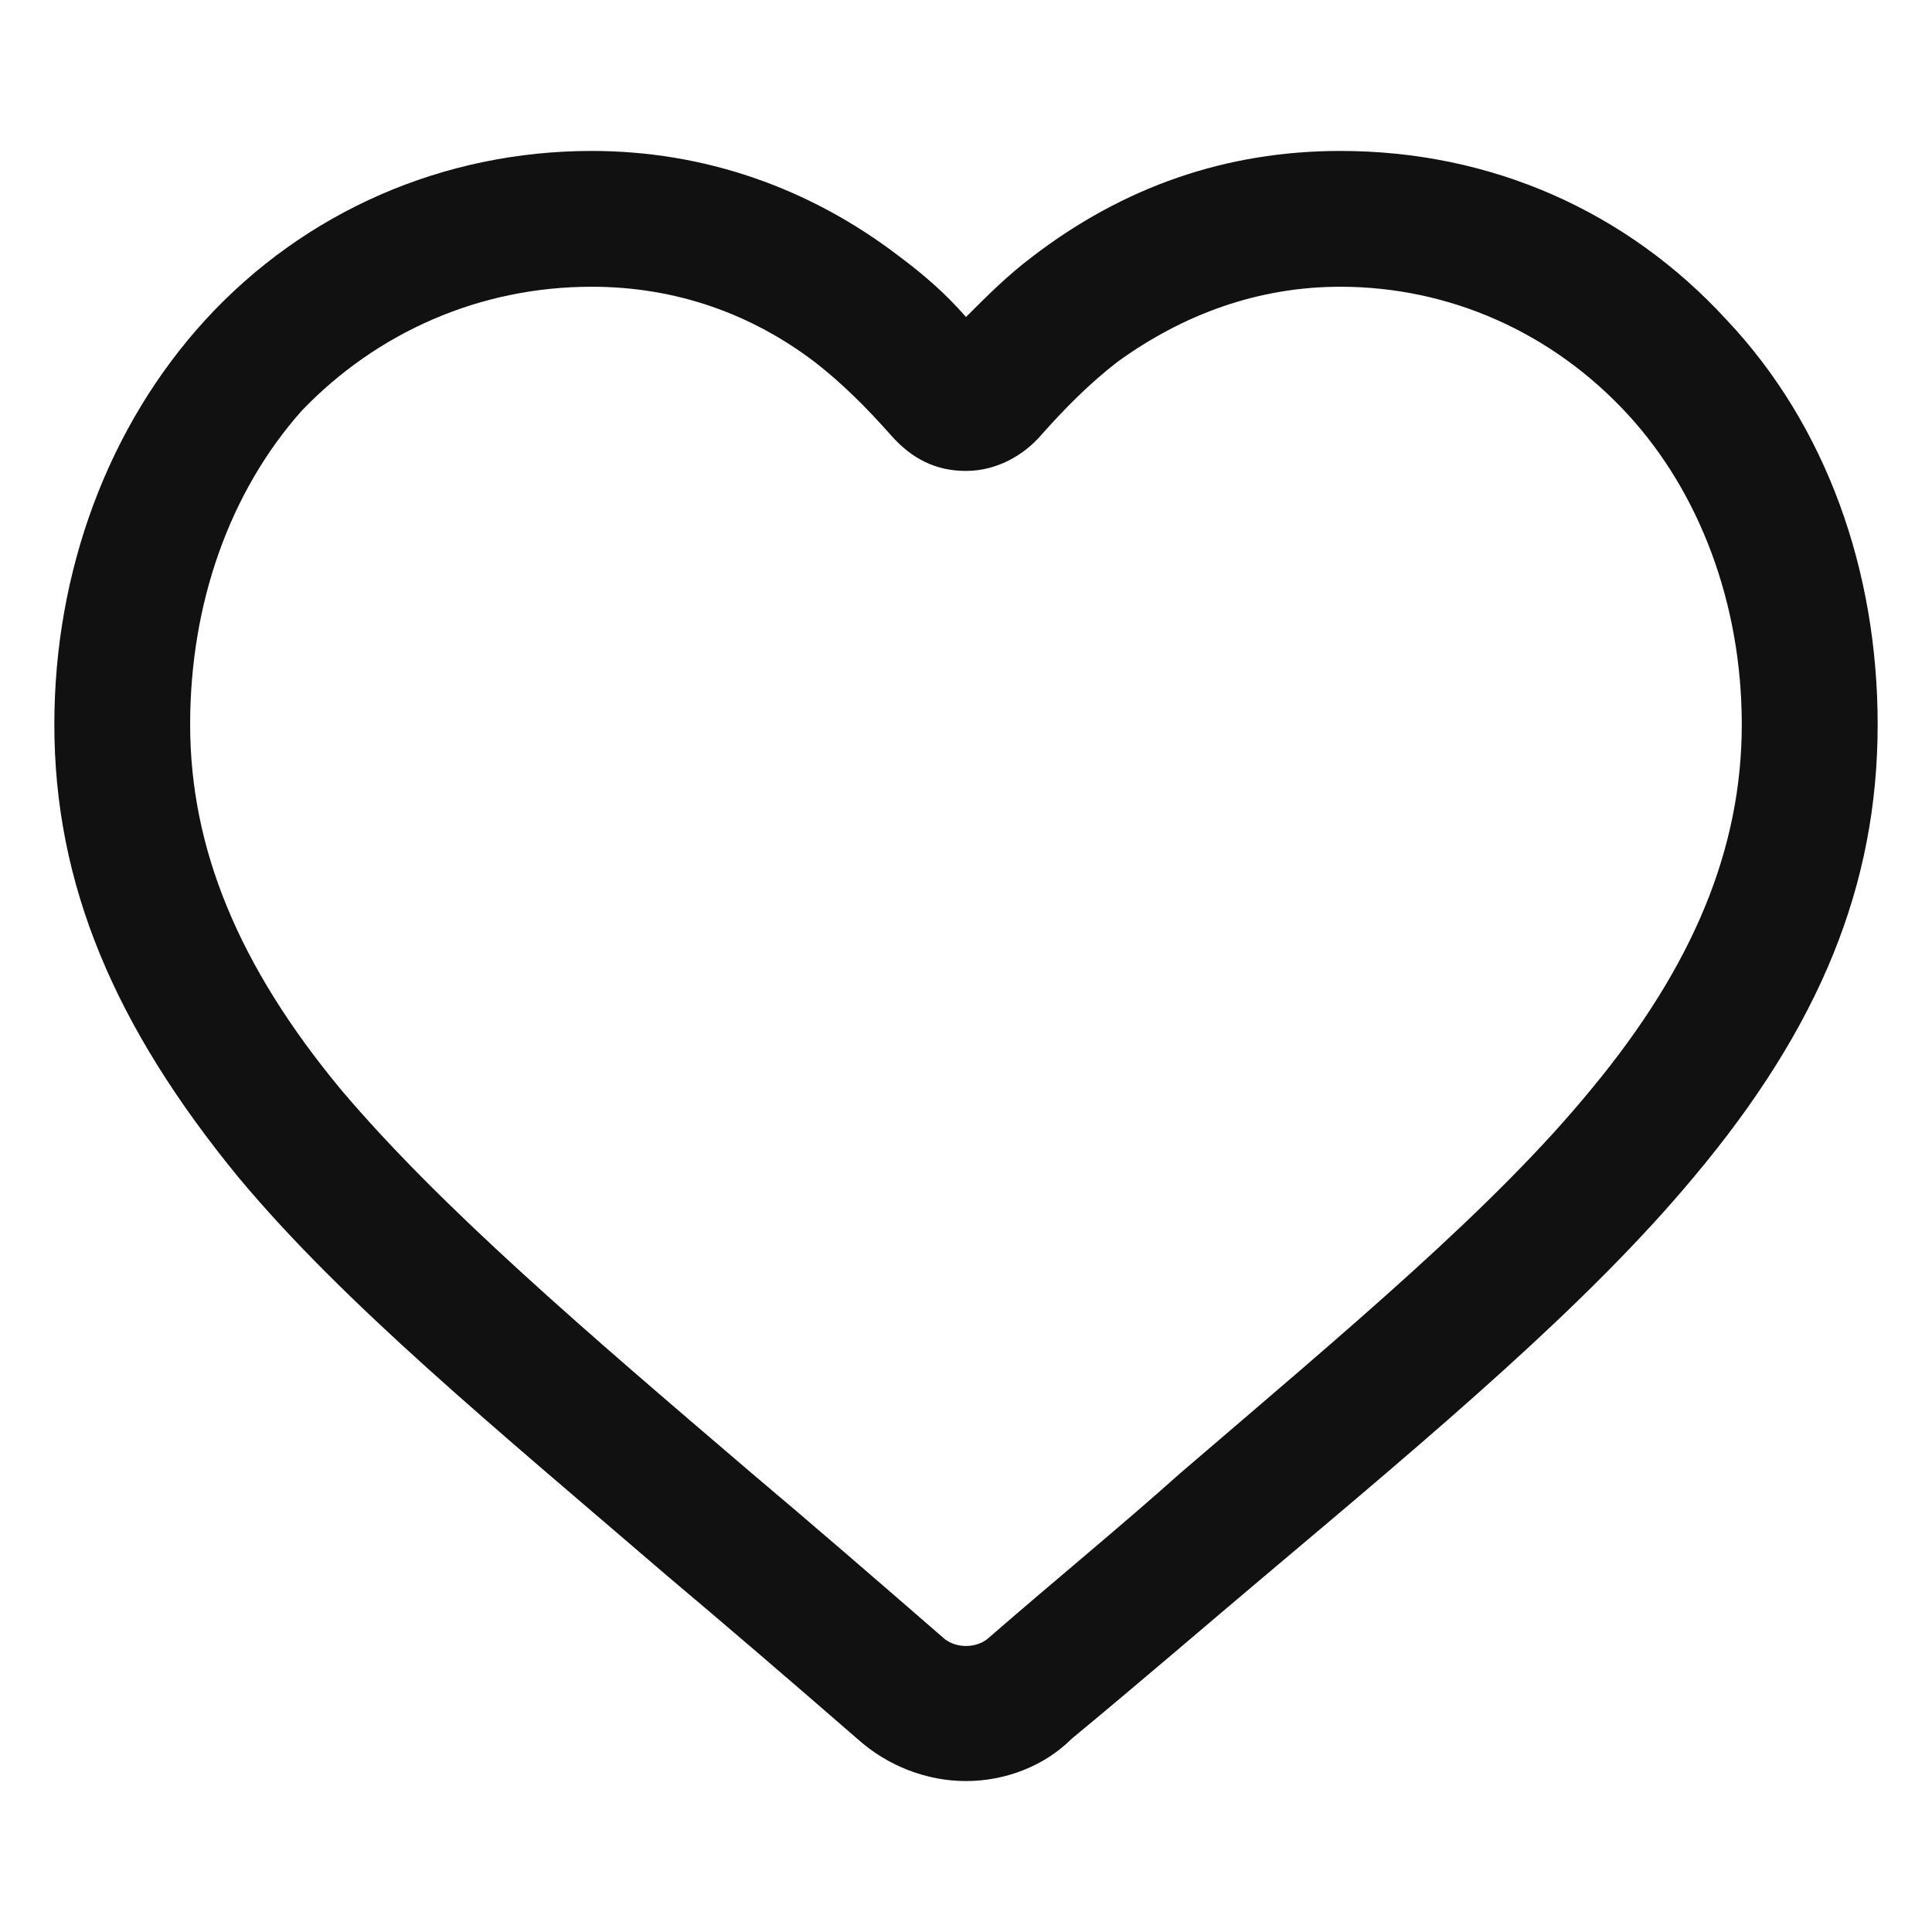
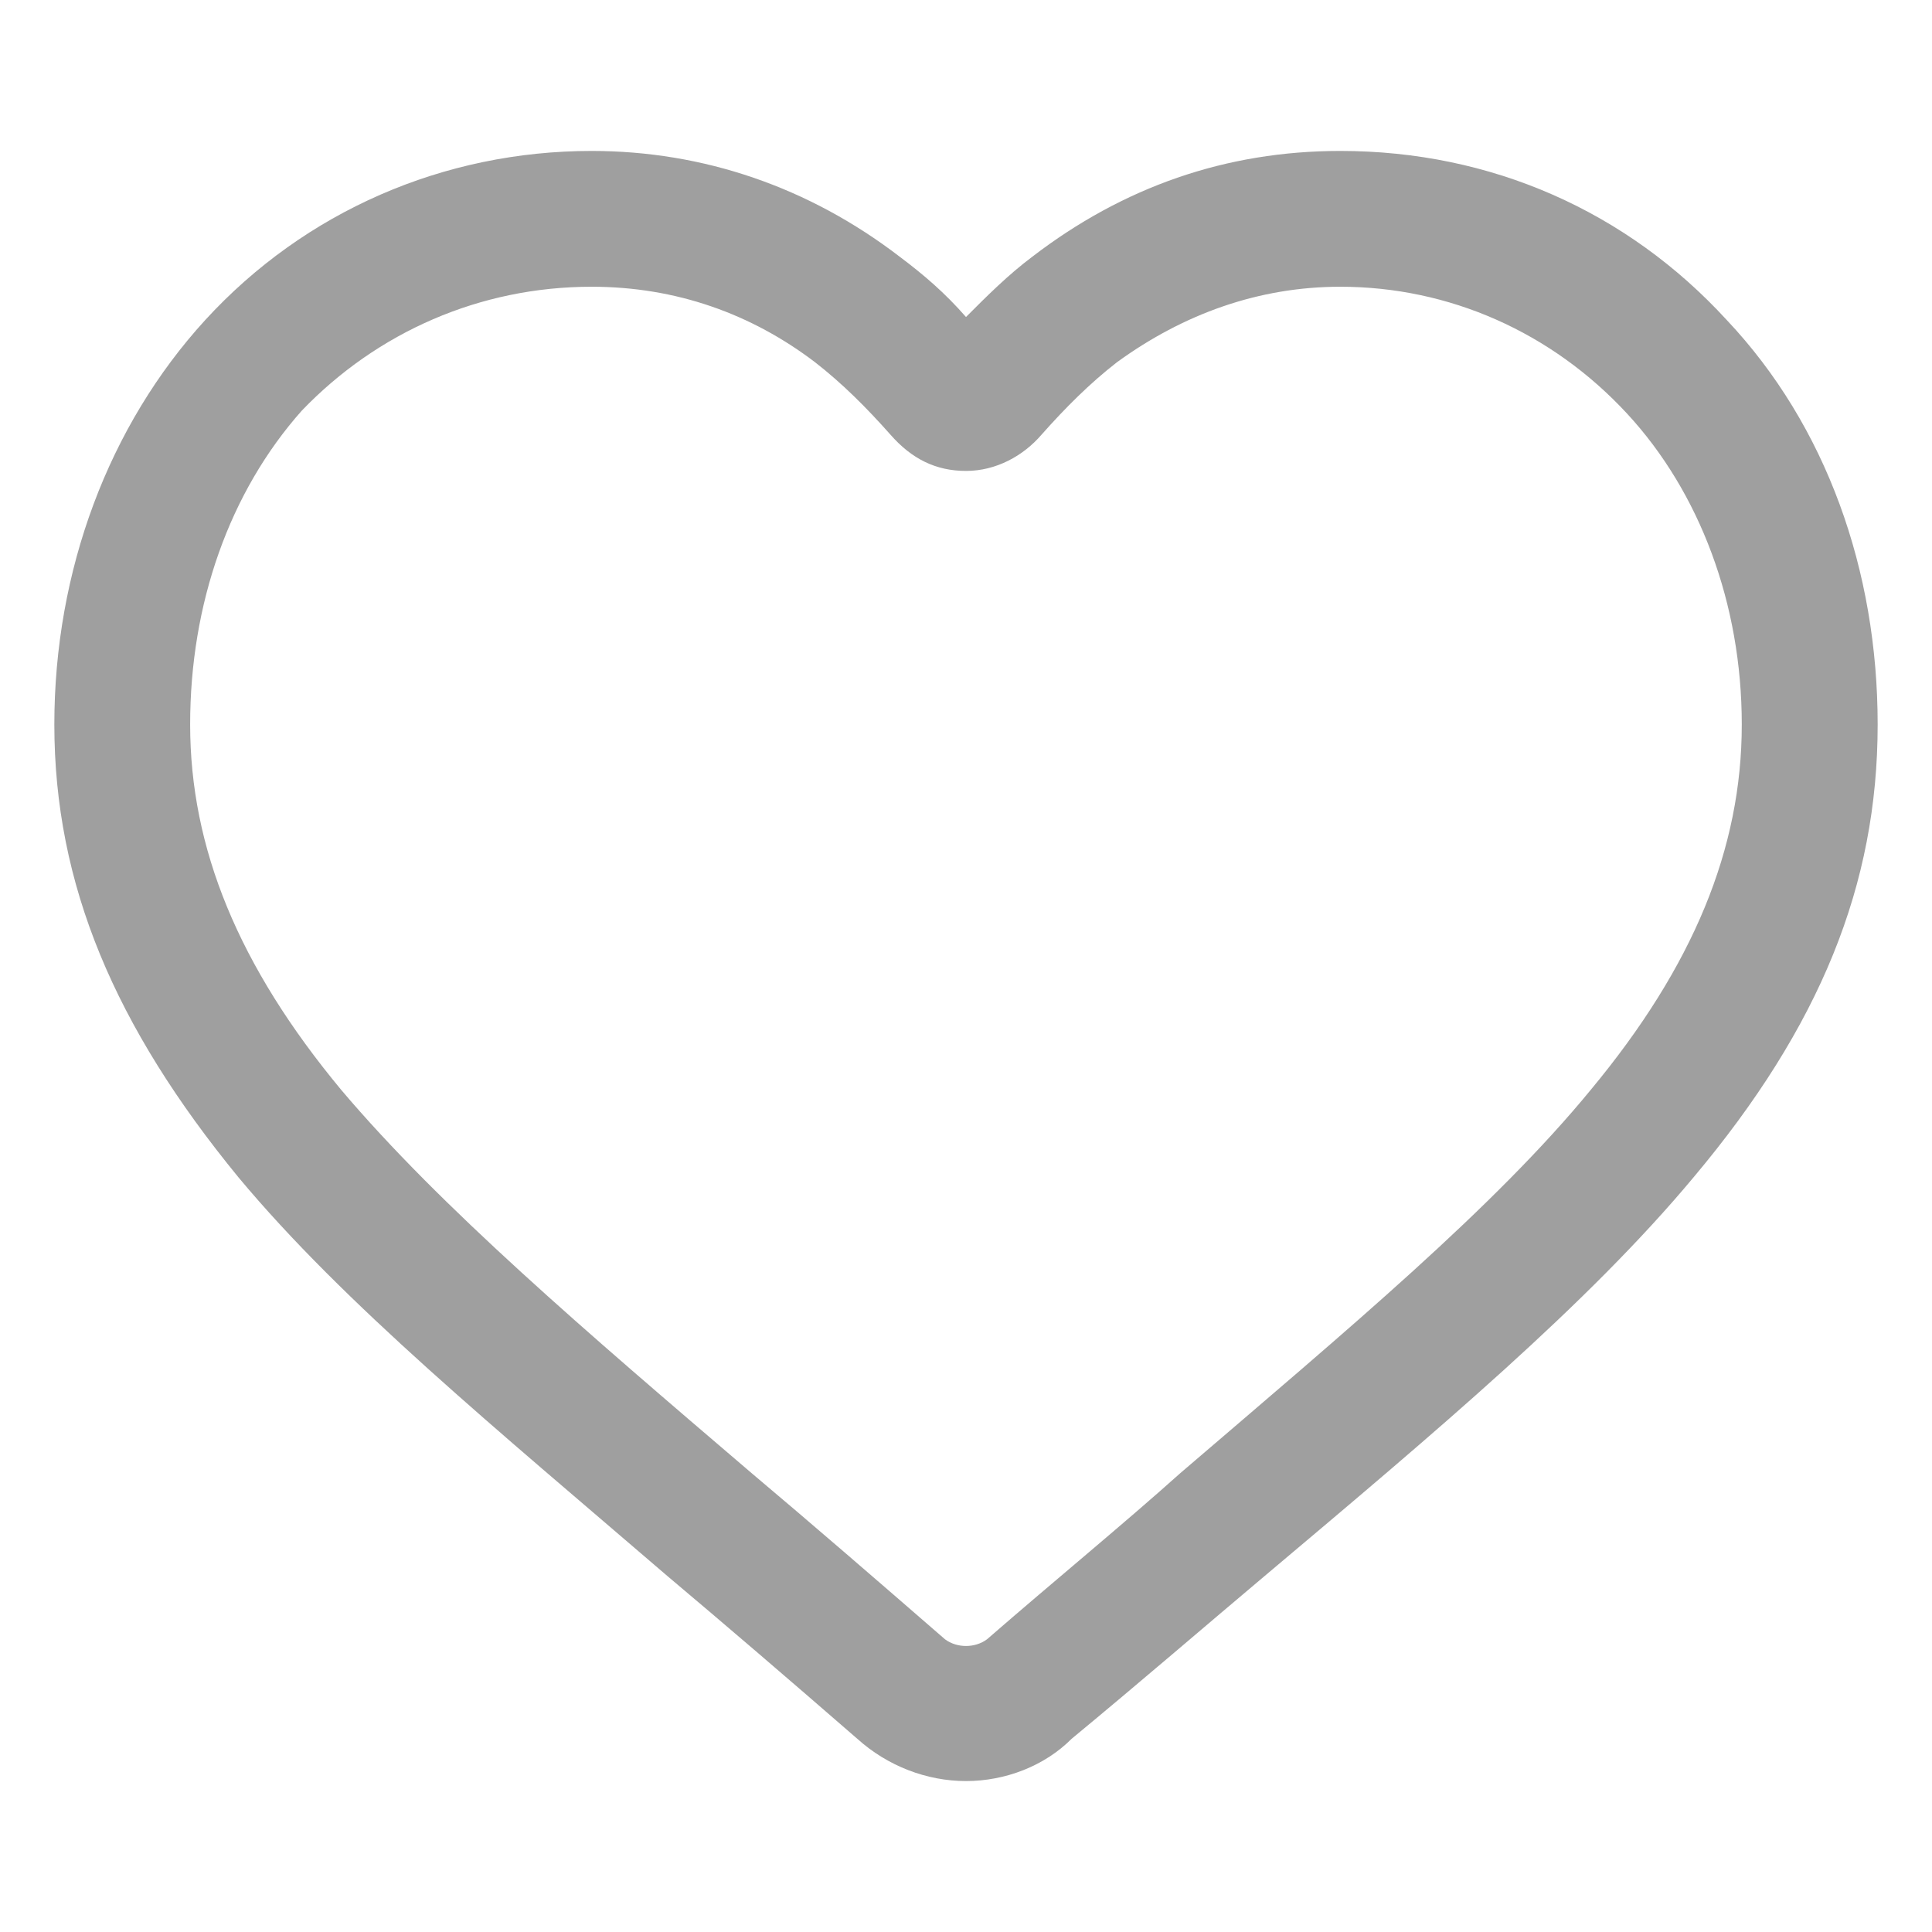
<svg xmlns="http://www.w3.org/2000/svg" width="24" height="24" viewBox="0 0 24 24" fill="none">
-   <path d="M12 22.125C11.512 22.125 11.025 21.938 10.65 21.6C9.787 20.85 9 20.175 8.287 19.575C6.15 17.738 4.275 16.2 2.962 14.625C1.425 12.75 0.675 10.988 0.675 9C0.675 7.088 1.35 5.287 2.55 3.975C3.787 2.625 5.512 1.875 7.35 1.875C8.737 1.875 10.05 2.325 11.175 3.188C11.475 3.413 11.738 3.638 12 3.938C12.262 3.675 12.525 3.413 12.825 3.188C13.95 2.325 15.225 1.875 16.65 1.875C18.525 1.875 20.212 2.625 21.45 3.975C22.688 5.287 23.325 7.088 23.325 9C23.325 10.988 22.613 12.75 21.038 14.625C19.725 16.2 17.85 17.775 15.713 19.575C15 20.175 14.175 20.887 13.312 21.6C12.975 21.938 12.488 22.125 12 22.125ZM7.35 3.562C5.962 3.562 4.687 4.125 3.75 5.1C2.85 6.112 2.362 7.5 2.362 9C2.362 10.537 2.962 12 4.237 13.537C5.475 15 7.275 16.538 9.337 18.3C10.05 18.9 10.875 19.613 11.738 20.363C11.887 20.475 12.113 20.475 12.262 20.363C13.125 19.613 13.95 18.938 14.662 18.3C16.762 16.5 18.562 15 19.762 13.537C21.038 12 21.637 10.537 21.637 9C21.637 7.5 21.113 6.112 20.212 5.138C19.275 4.125 18 3.562 16.65 3.562C15.637 3.562 14.7 3.9 13.875 4.5C13.537 4.763 13.238 5.062 12.938 5.4C12.713 5.662 12.375 5.85 12 5.85C11.625 5.85 11.325 5.7 11.062 5.4C10.762 5.062 10.463 4.763 10.125 4.5C9.337 3.9 8.4 3.562 7.35 3.562Z" fill="#111111" />
+   <path d="M12 22.125C11.512 22.125 11.025 21.938 10.65 21.6C9.787 20.85 9 20.175 8.287 19.575C6.15 17.738 4.275 16.2 2.962 14.625C1.425 12.75 0.675 10.988 0.675 9C0.675 7.088 1.35 5.287 2.55 3.975C3.787 2.625 5.512 1.875 7.35 1.875C8.737 1.875 10.05 2.325 11.175 3.188C11.475 3.413 11.738 3.638 12 3.938C12.262 3.675 12.525 3.413 12.825 3.188C13.95 2.325 15.225 1.875 16.65 1.875C18.525 1.875 20.212 2.625 21.45 3.975C22.688 5.287 23.325 7.088 23.325 9C23.325 10.988 22.613 12.75 21.038 14.625C19.725 16.2 17.85 17.775 15.713 19.575C15 20.175 14.175 20.887 13.312 21.6C12.975 21.938 12.488 22.125 12 22.125ZM7.35 3.562C5.962 3.562 4.687 4.125 3.75 5.1C2.85 6.112 2.362 7.5 2.362 9C2.362 10.537 2.962 12 4.237 13.537C5.475 15 7.275 16.538 9.337 18.3C10.05 18.9 10.875 19.613 11.738 20.363C11.887 20.475 12.113 20.475 12.262 20.363C13.125 19.613 13.95 18.938 14.662 18.3C16.762 16.5 18.562 15 19.762 13.537C21.038 12 21.637 10.537 21.637 9C21.637 7.5 21.113 6.112 20.212 5.138C19.275 4.125 18 3.562 16.65 3.562C15.637 3.562 14.7 3.9 13.875 4.5C13.537 4.763 13.238 5.062 12.938 5.4C12.713 5.662 12.375 5.85 12 5.85C11.625 5.85 11.325 5.7 11.062 5.4C10.762 5.062 10.463 4.763 10.125 4.5C9.337 3.9 8.4 3.562 7.35 3.562Z" fill="#9F9F9F" />
</svg>
